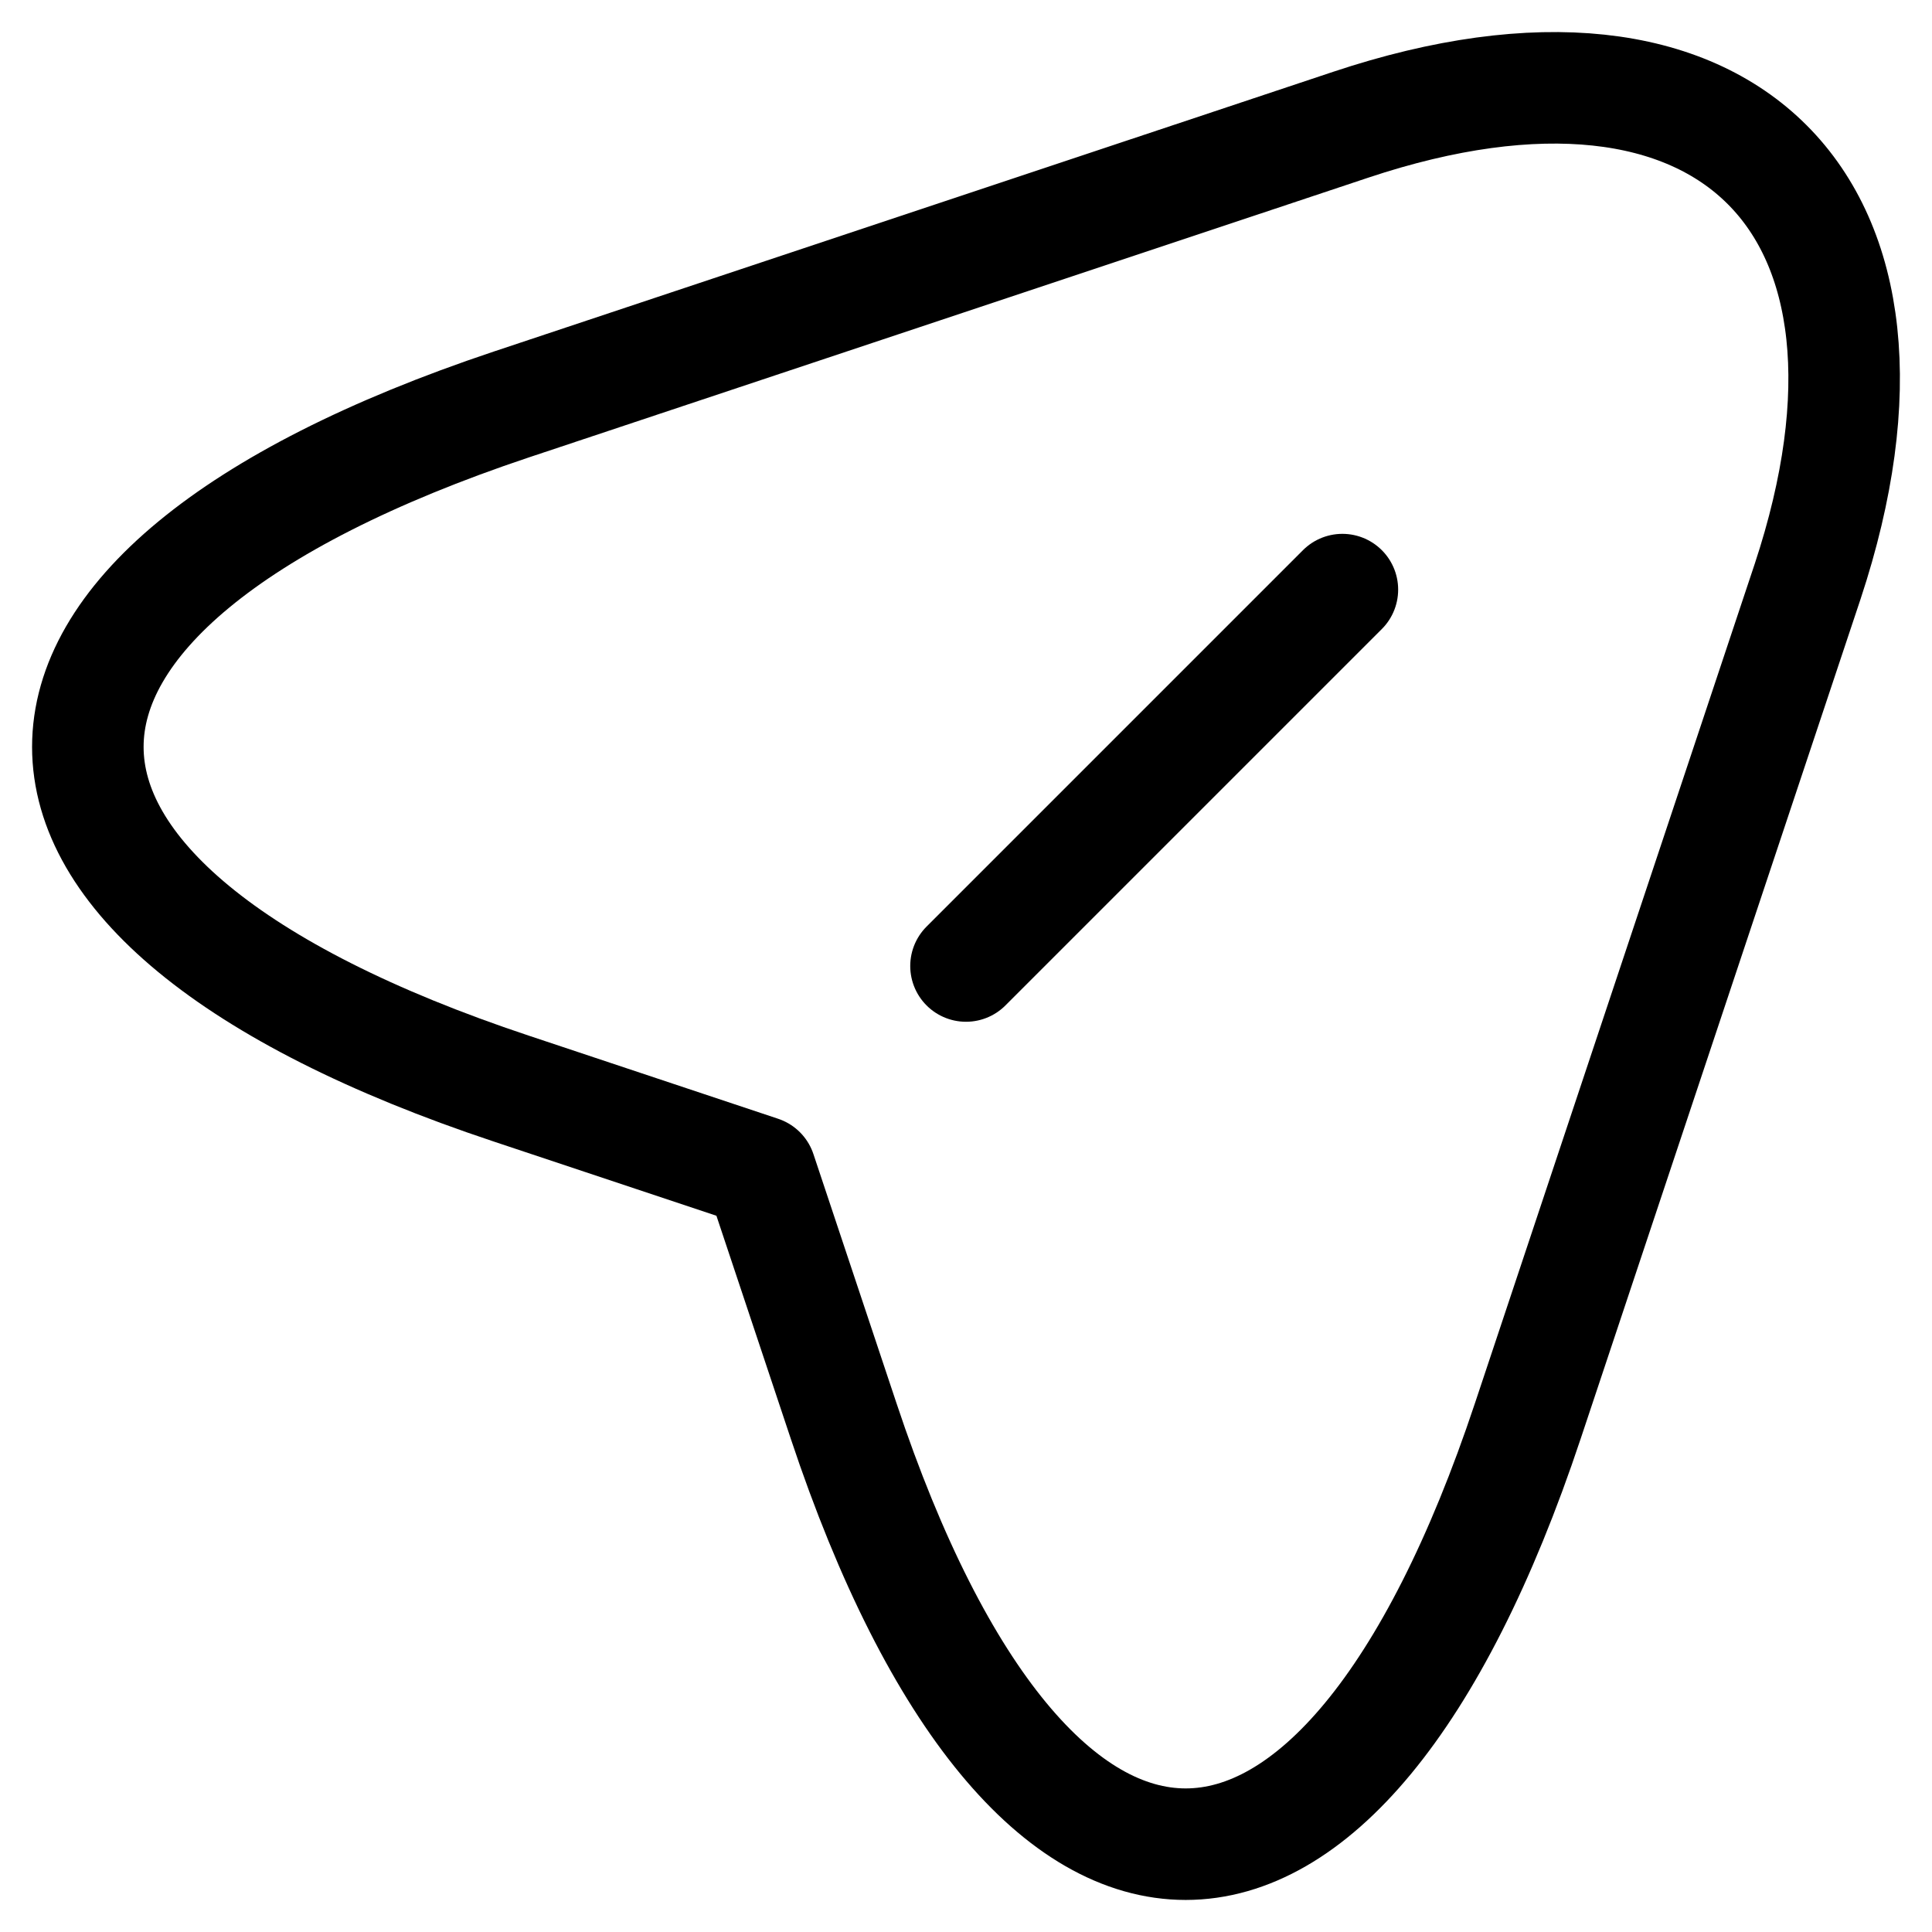
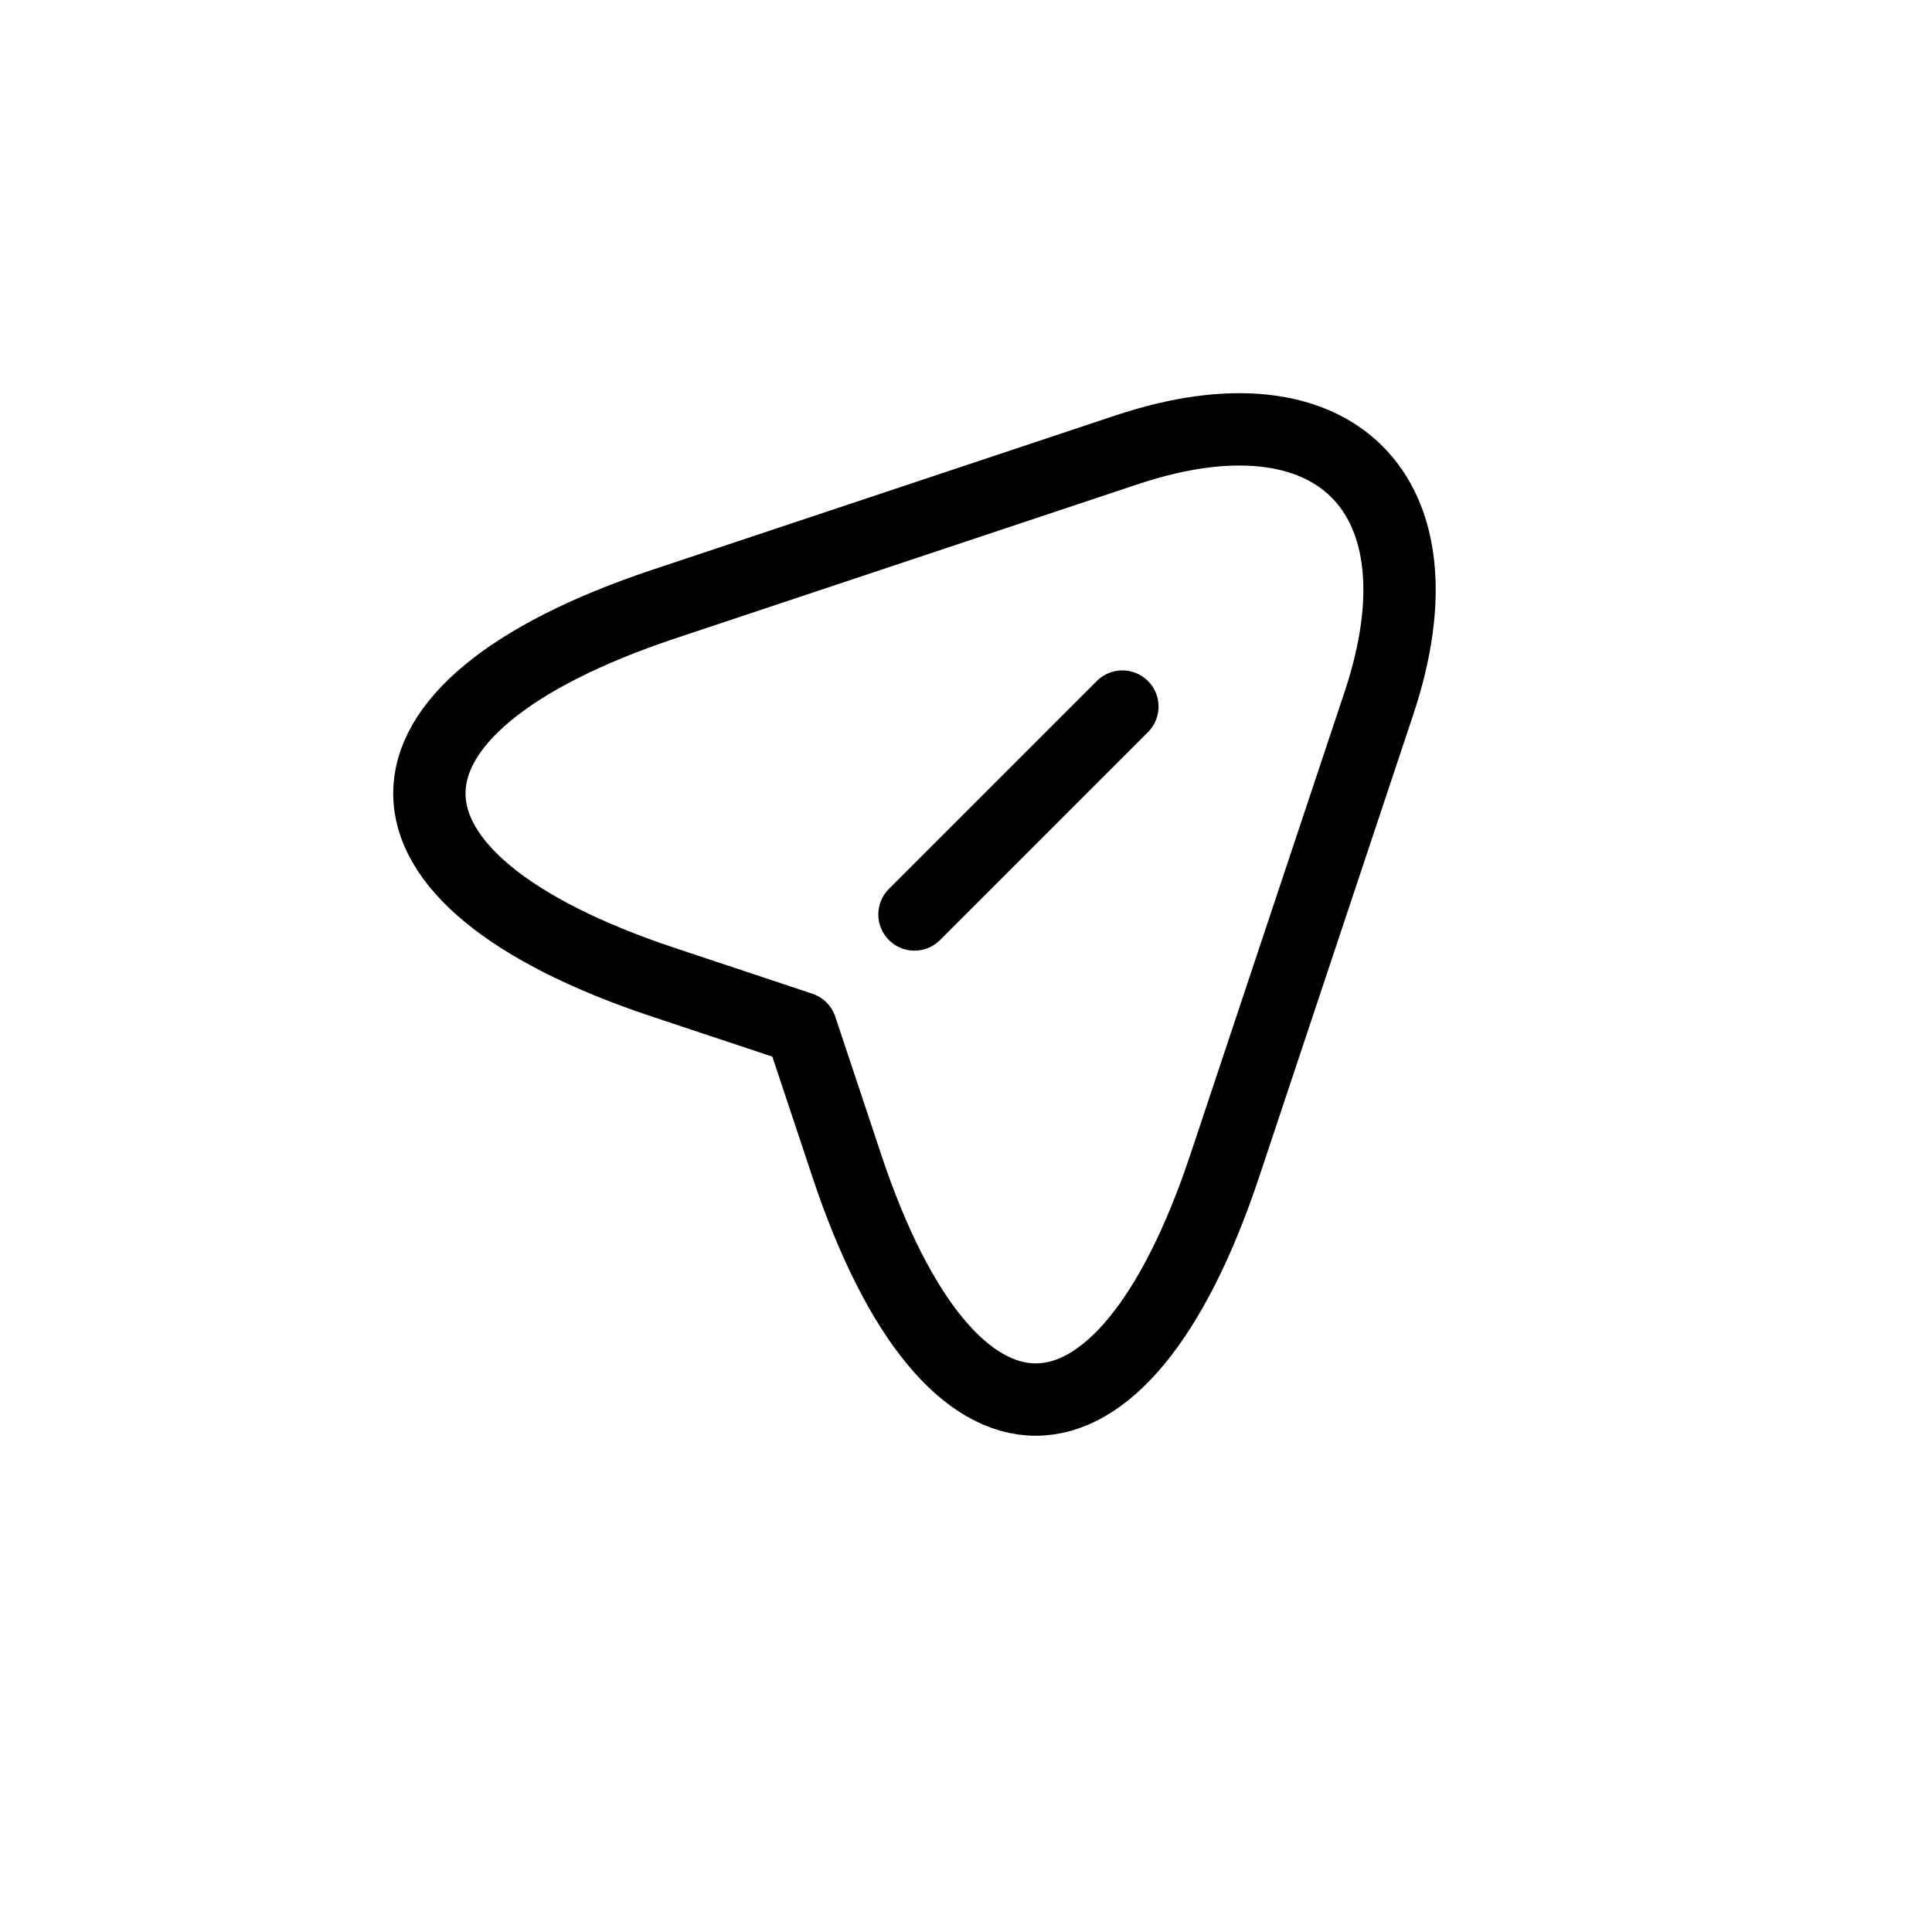
- <svg xmlns="http://www.w3.org/2000/svg" width="22" height="22" viewBox="0 0 22 22" fill="none">
-   <path d="M5.822 4.606L15.382 1.42C19.672 -0.01 22.003 2.332 20.584 6.621L17.398 16.179C15.258 22.607 11.745 22.607 9.606 16.179L8.66 13.342L5.822 12.396C-0.607 10.257 -0.607 6.756 5.822 4.606Z" stroke="currentColor" stroke-width="1.27" stroke-linecap="round" stroke-linejoin="round" />
-   <path d="M11 11L15.286 6.714" stroke="currentColor" stroke-width="1.27" stroke-linecap="round" stroke-linejoin="round" />
+ <svg xmlns="http://www.w3.org/2000/svg" width="18" height="18" viewBox="0 0 18 18" fill="none">
+   <path d="M6.179 5.63L10.5 4.19C12.439 3.544 13.493 4.602 12.851 6.54L11.411 10.86C10.444 13.766 8.856 13.766 7.889 10.86L7.462 9.578L6.179 9.151C3.274 8.184 3.274 6.602 6.179 5.63Z" stroke="currentColor" stroke-width="0.674" stroke-linecap="round" stroke-linejoin="round" />
+   <path d="M8.52 8.52L10.457 6.583" stroke="currentColor" stroke-width="0.674" stroke-linecap="round" stroke-linejoin="round" />
</svg>
